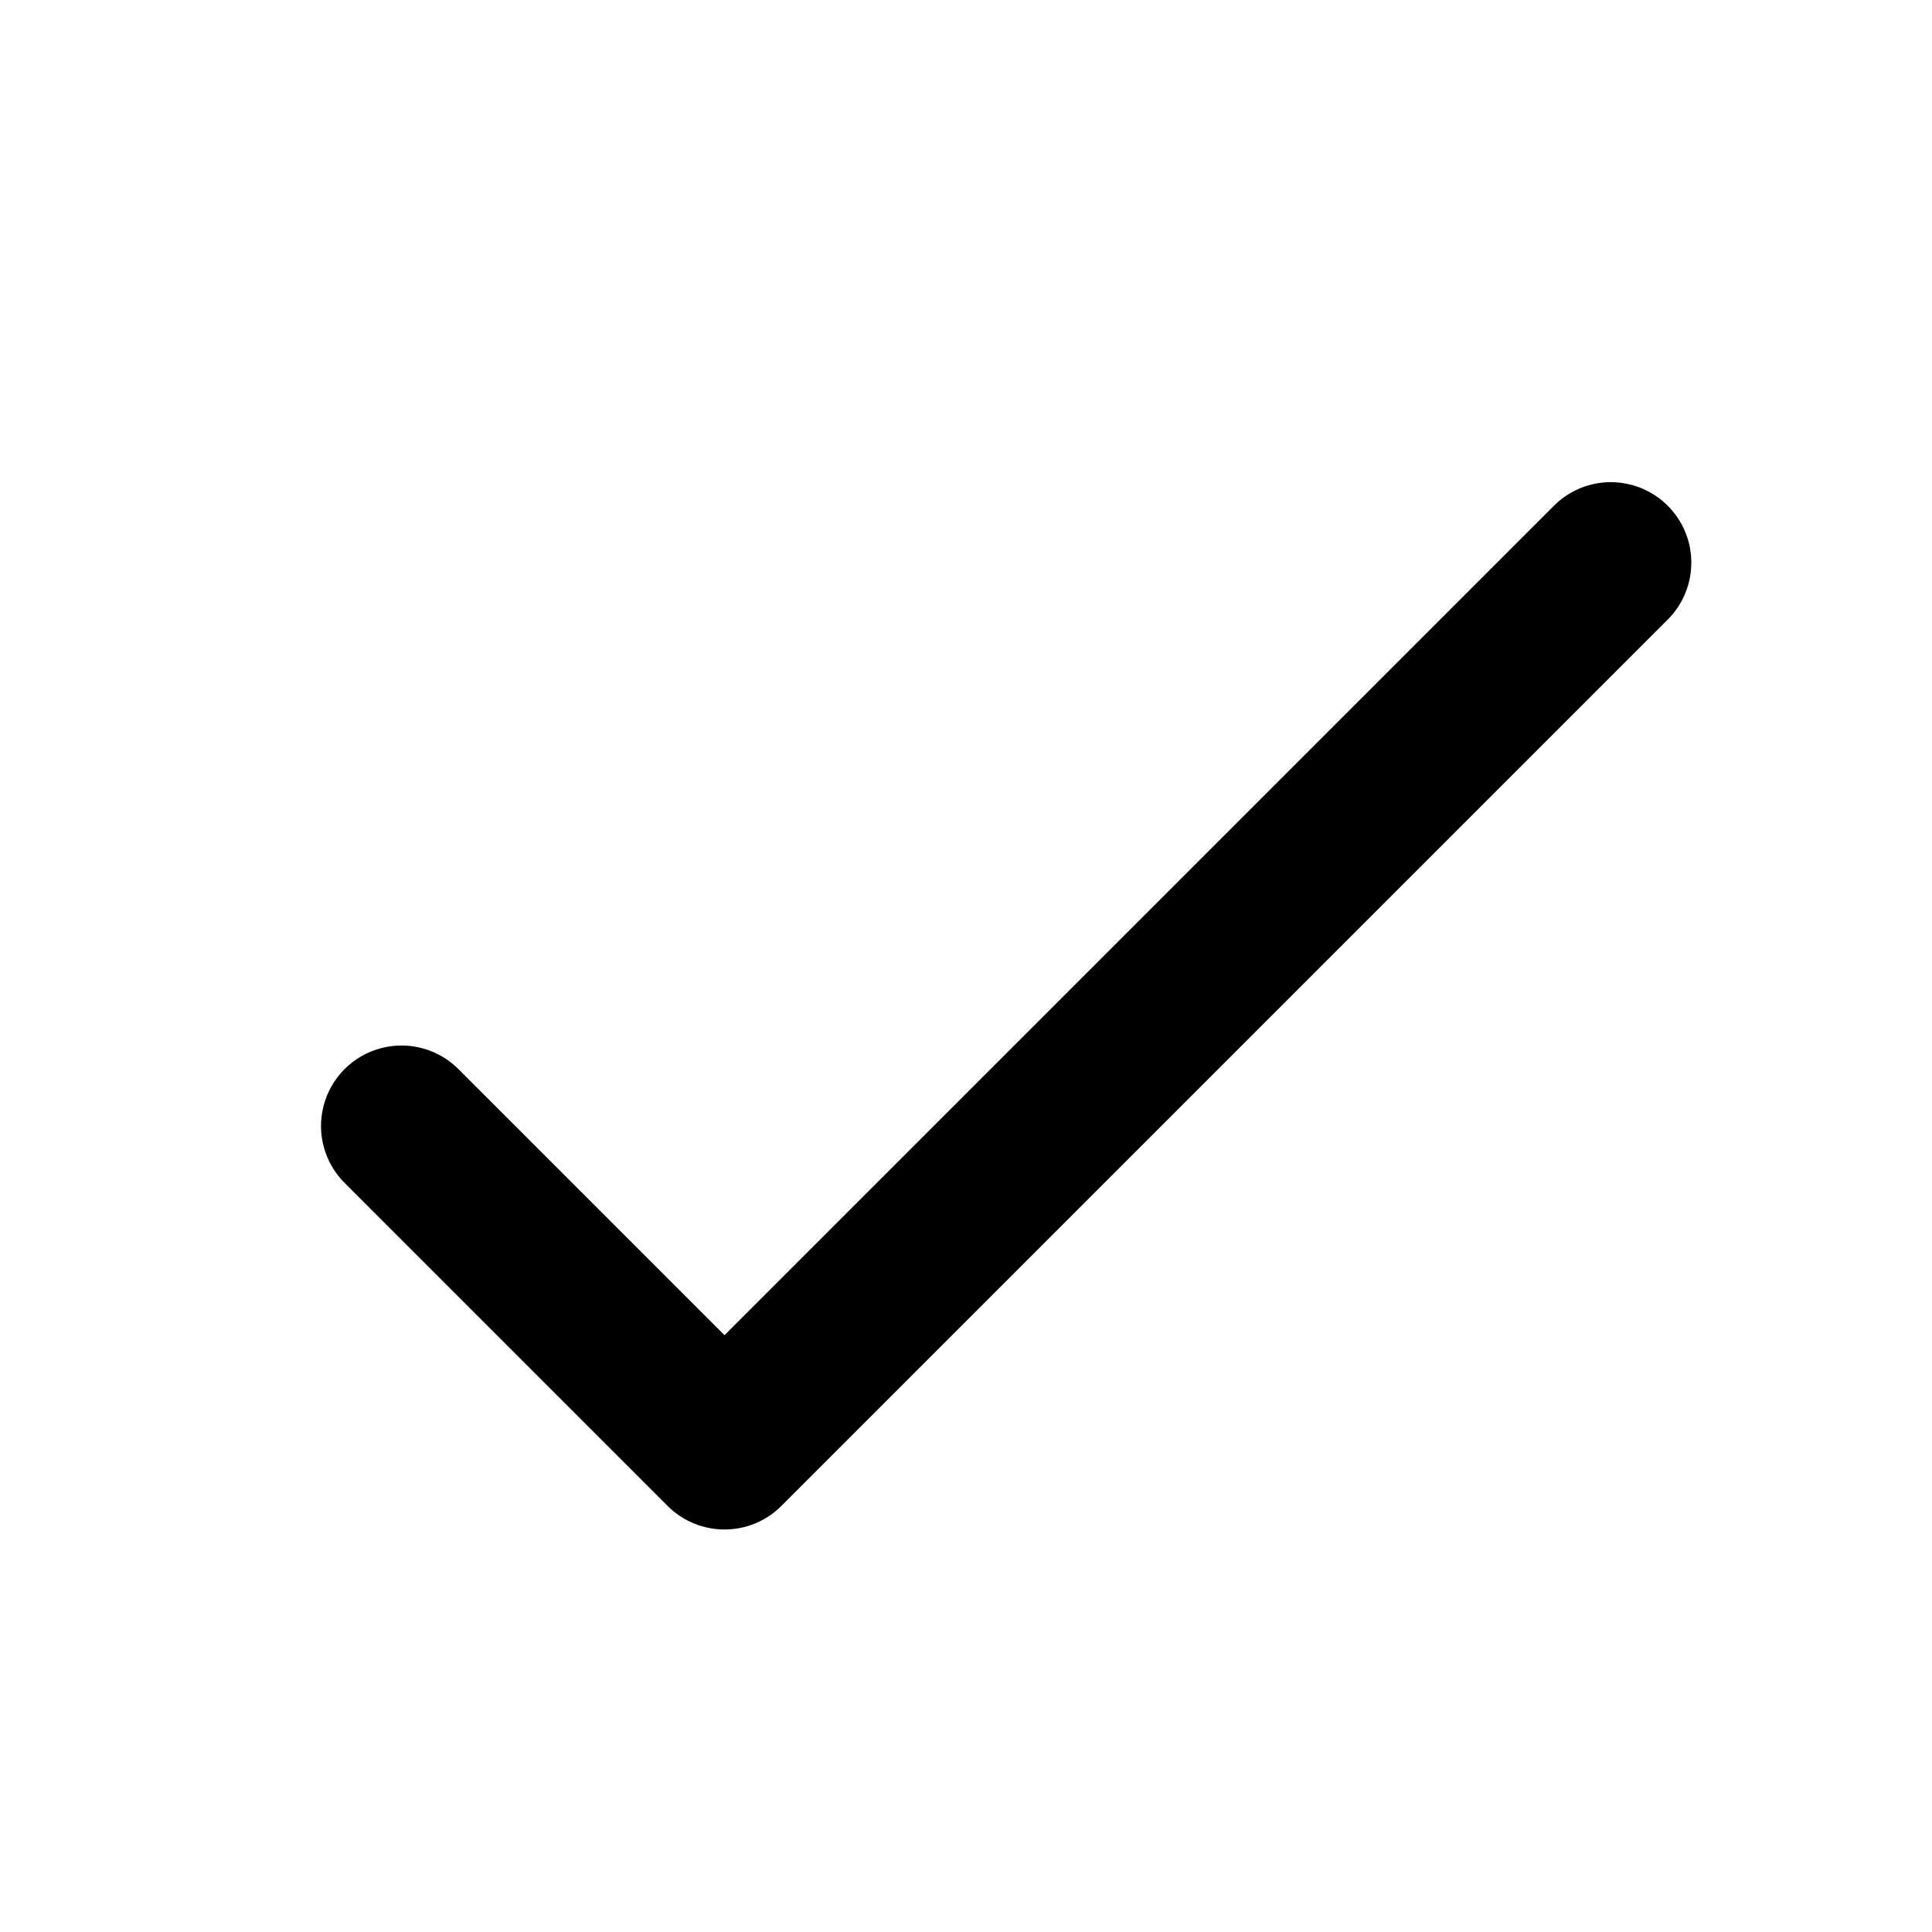
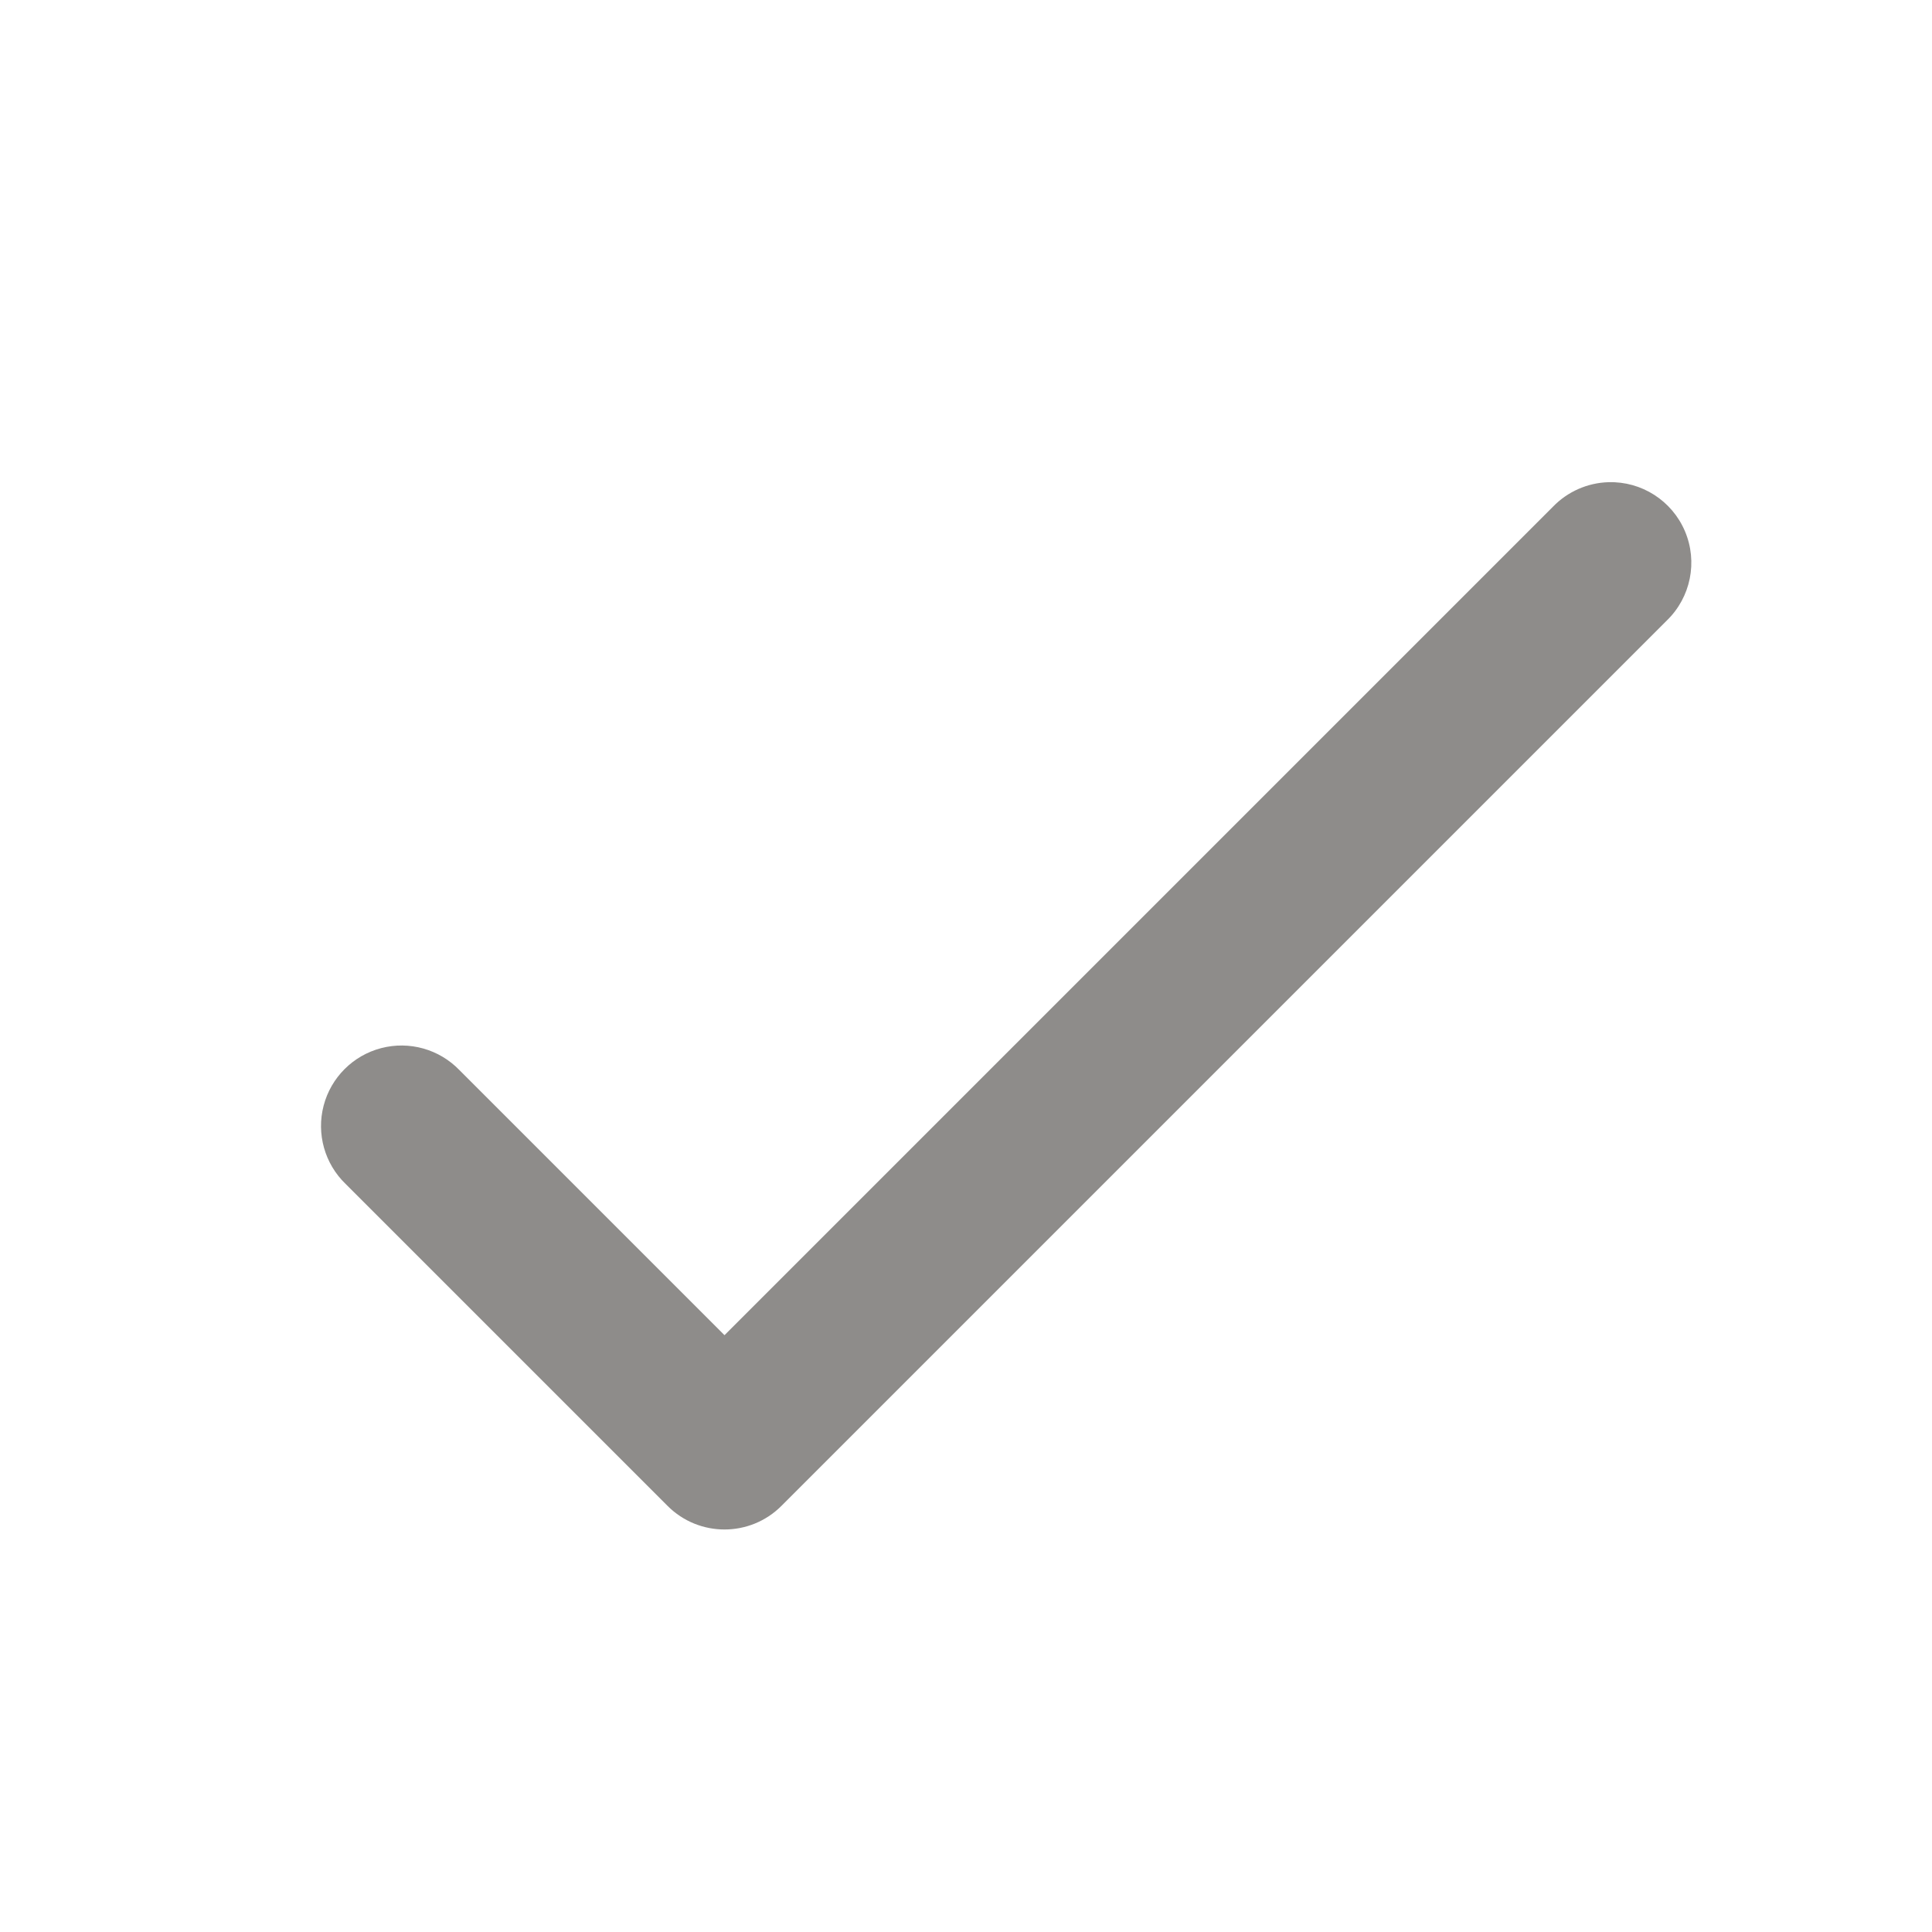
- <svg xmlns="http://www.w3.org/2000/svg" x="0px" y="0px" width="100" height="100" viewBox="0 0 24 24">
+ <svg xmlns="http://www.w3.org/2000/svg" x="0px" y="0px" width="100" height="100" fill="#8E8C8A" viewBox="0 0 24 24">
  <path d="M 19.98 5.99 A 1 1 0 0 0 19.293 6.293 L 9 16.586 L 5.707 13.293 A 1 1 0 1 0 4.293 14.707 L 8.293 18.707 A 1 1 0 0 0 9.707 18.707 L 20.707 7.707 A 1 1 0 0 0 19.98 5.99 z" />
</svg>
